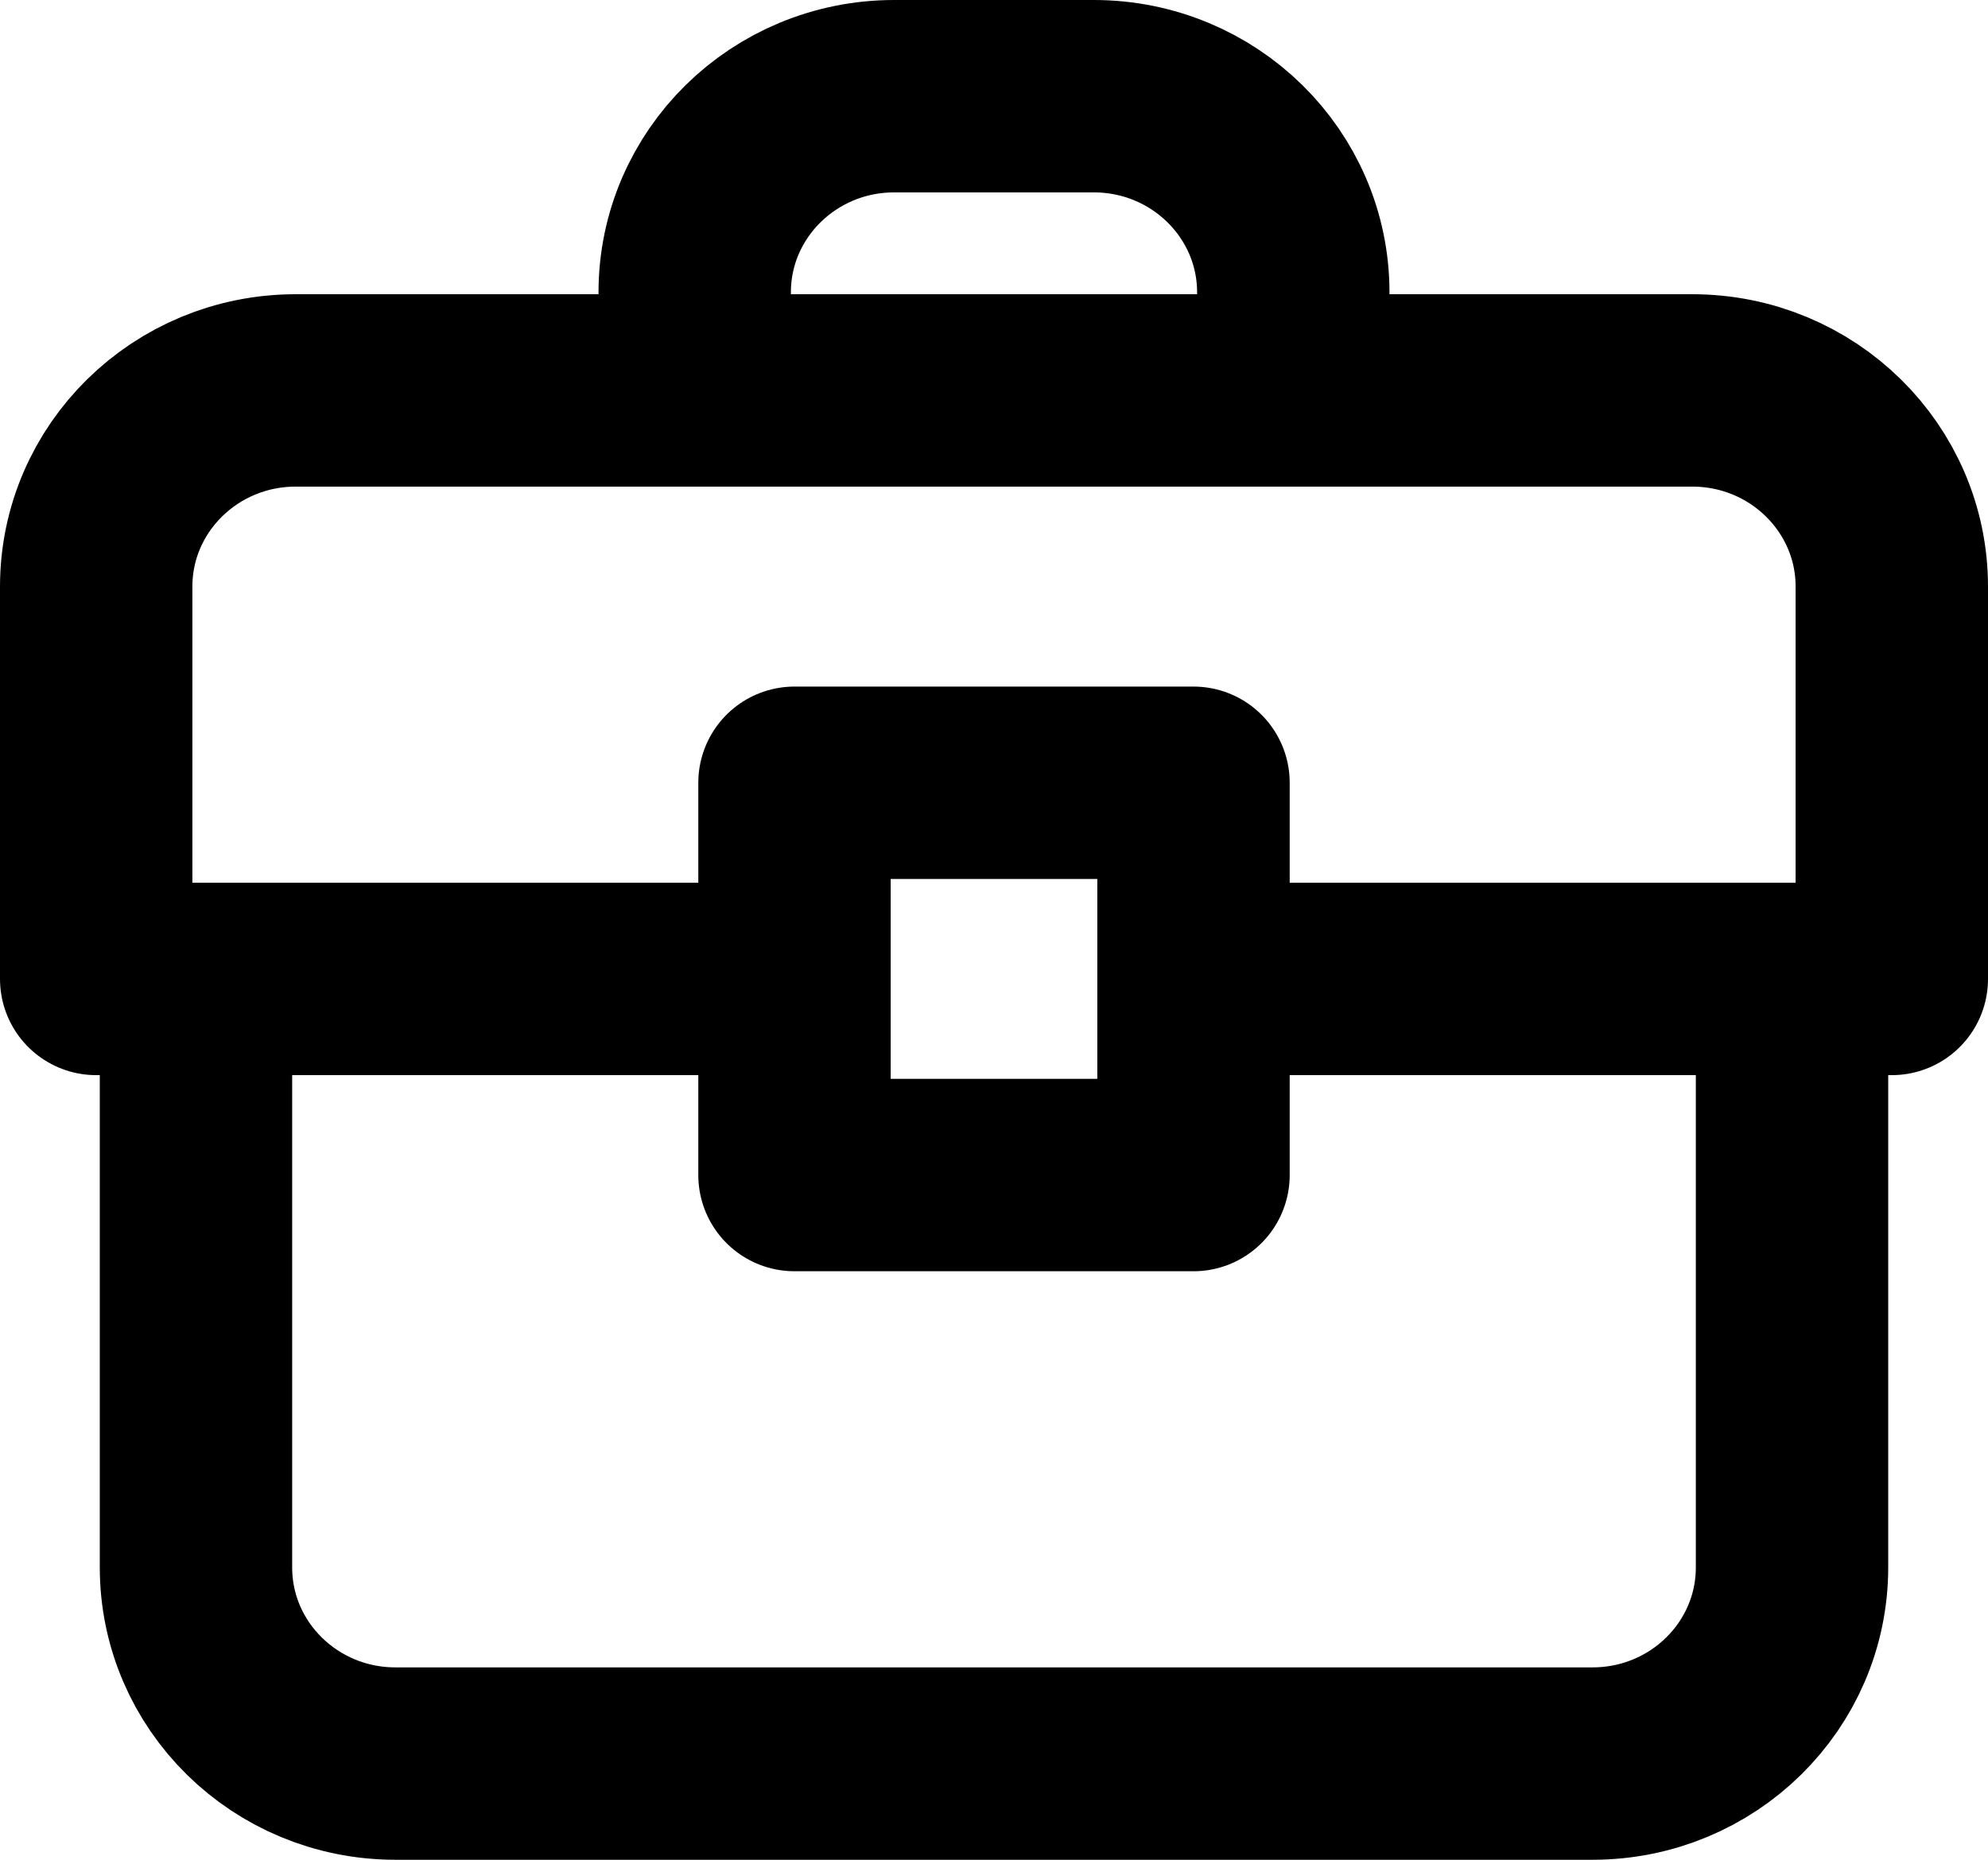
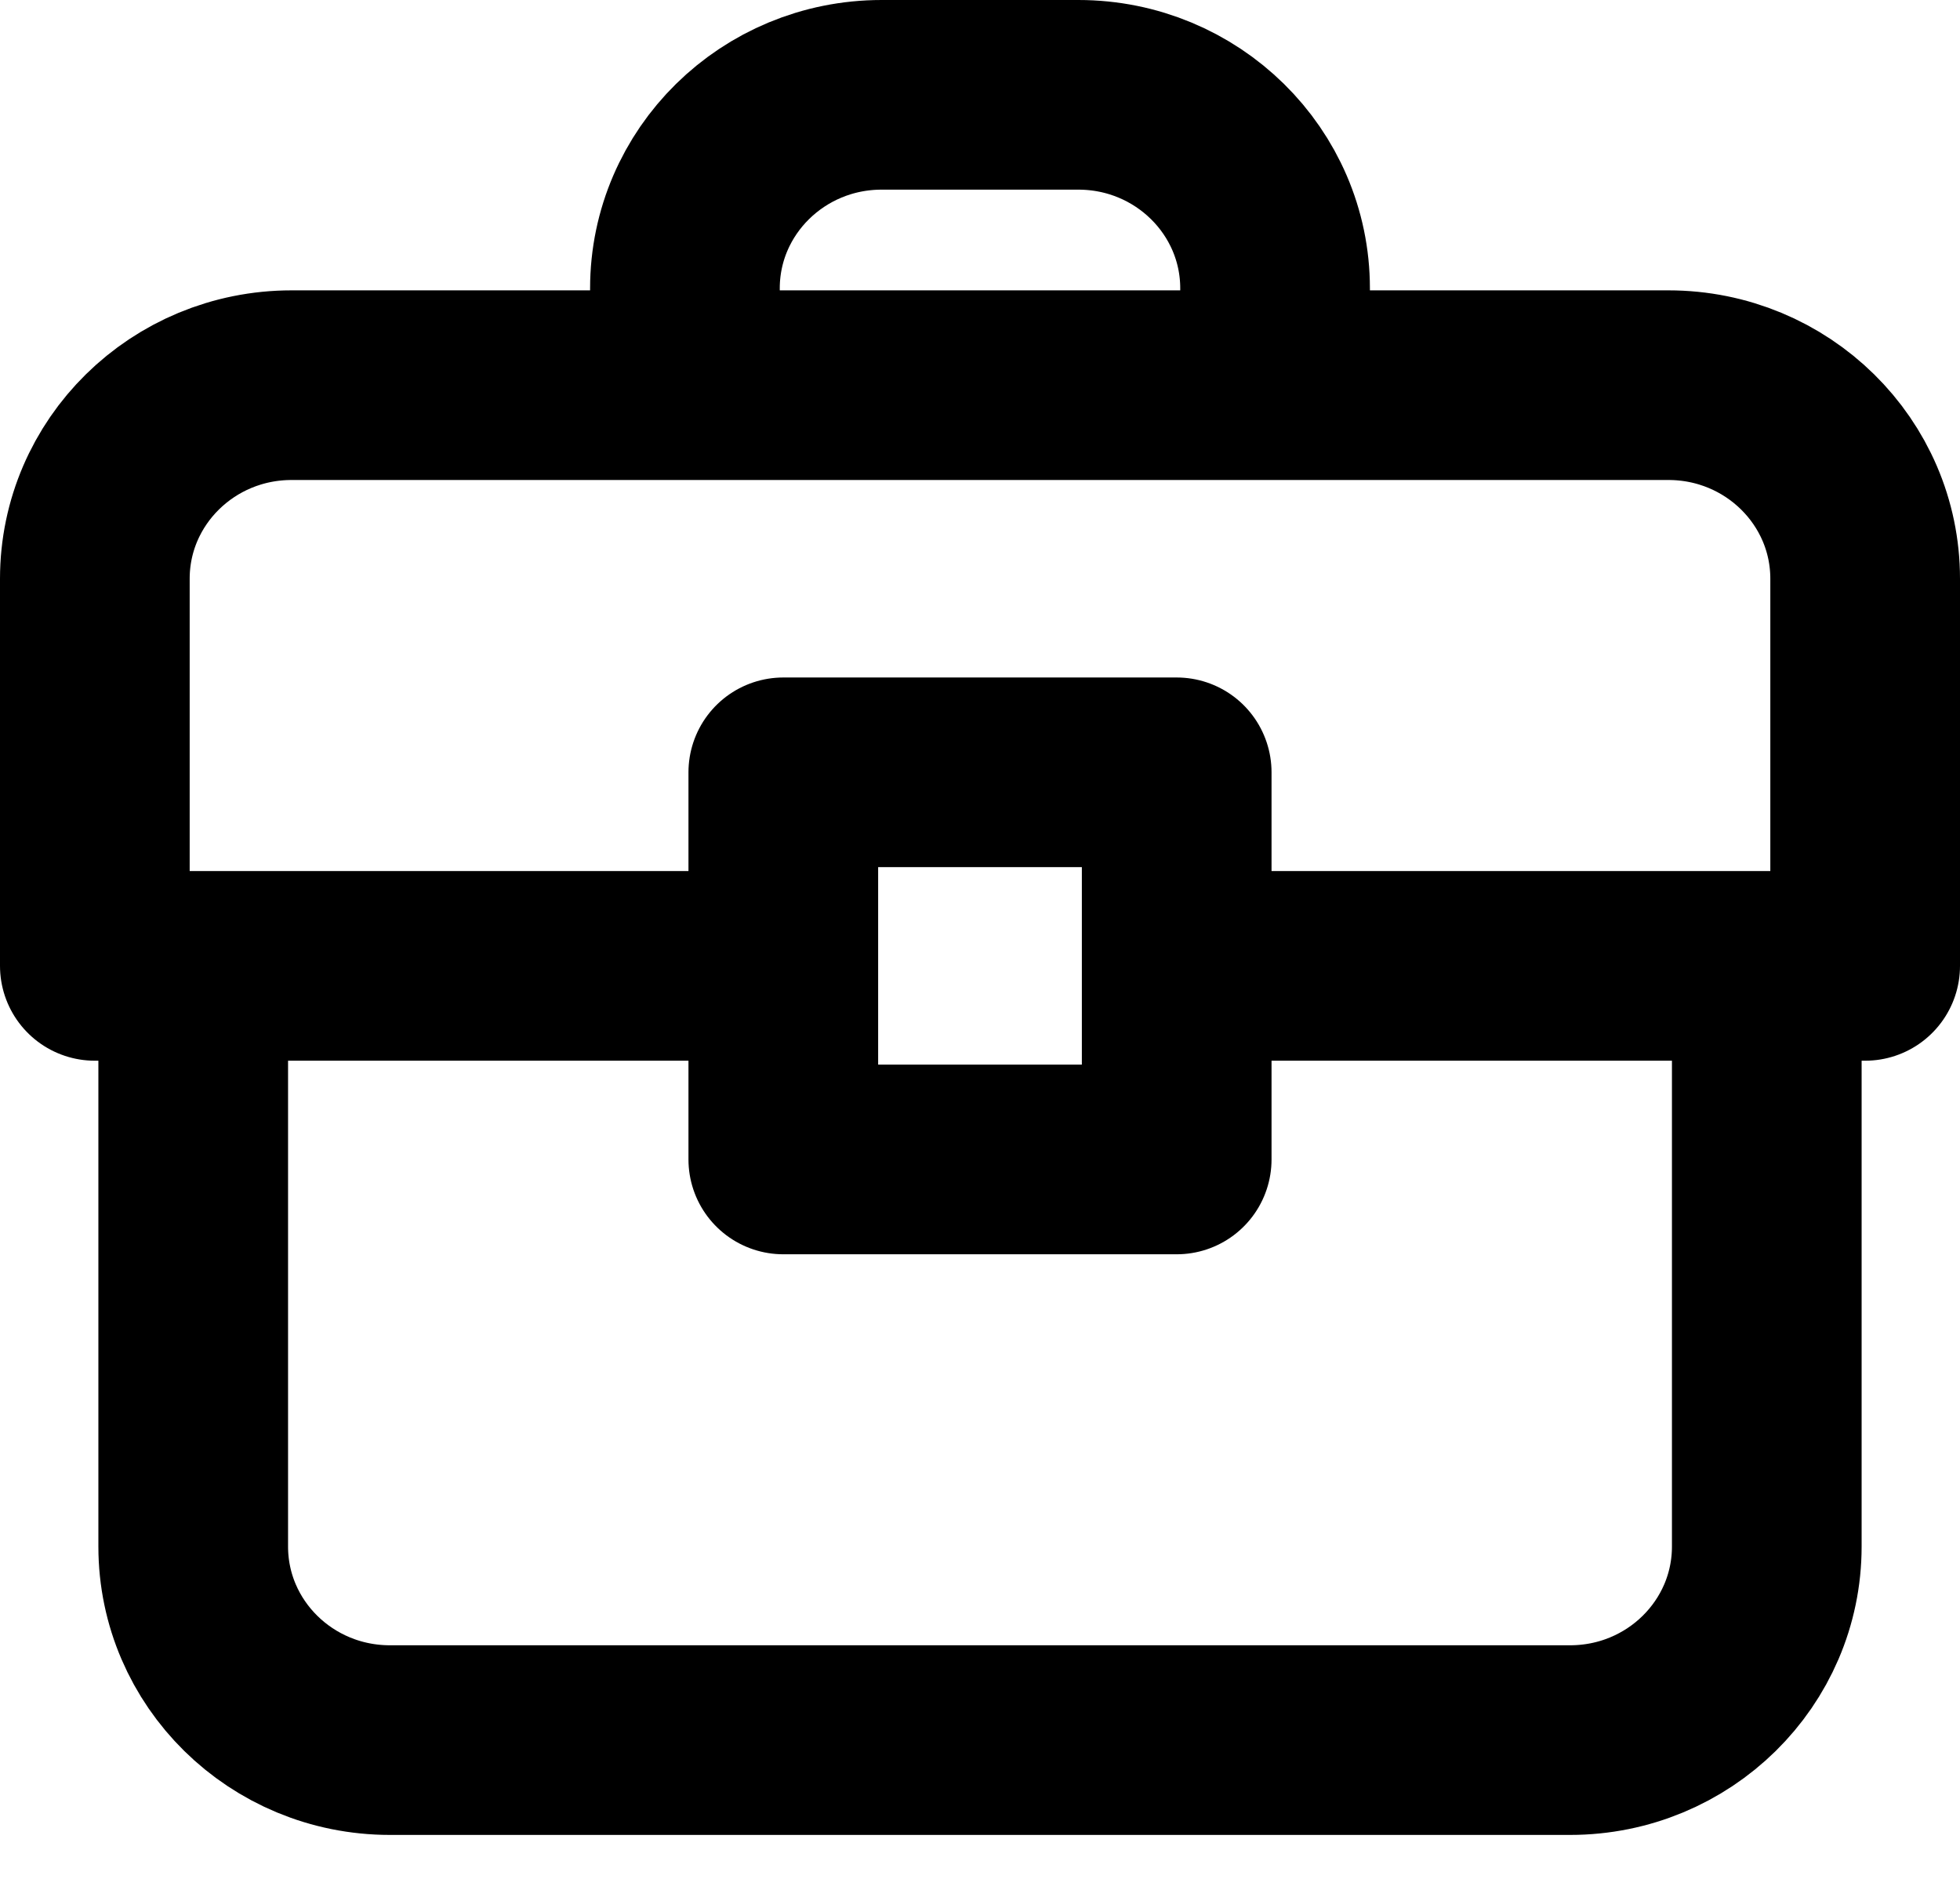
- <svg xmlns="http://www.w3.org/2000/svg" width="31" height="29" viewBox="0 0 31 29" fill="none">
-   <path d="M3.056 15.265H1.5V9.147C1.5 7.458 2.893 6.088 4.611 6.088H10.833M3.056 15.265V24.441C3.056 26.131 4.448 27.5 6.167 27.5H24.833C26.552 27.5 27.944 26.131 27.944 24.441V15.265M3.056 15.265H12.389M10.833 6.088V4.559C10.833 2.869 12.226 1.5 13.944 1.5H17.056C18.774 1.5 20.167 2.869 20.167 4.559V6.088M10.833 6.088H20.167M27.944 15.265H29.5V9.147C29.5 7.458 28.107 6.088 26.389 6.088H20.167M27.944 15.265H18.611M12.389 15.265V12.206H18.611V15.265M12.389 15.265V18.323H18.611V15.265" stroke="black" stroke-width="3" stroke-linecap="round" stroke-linejoin="round" />
+ <svg xmlns="http://www.w3.org/2000/svg" width="31" height="30" viewBox="0 0 31 30" fill="none">
+   <path d="M3.056 15.279H1.5V9.155C1.5 7.464 2.893 6.093 4.611 6.093H10.833M3.056 15.279V24.464C3.056 26.155 4.448 27.526 6.167 27.526H24.833C26.552 27.526 27.944 26.155 27.944 24.464V15.279M3.056 15.279H12.389M10.833 6.093V4.562C10.833 2.871 12.226 1.5 13.944 1.5H17.056C18.774 1.5 20.167 2.871 20.167 4.562V6.093M10.833 6.093H20.167M27.944 15.279H29.5V9.155C29.5 7.464 28.107 6.093 26.389 6.093H20.167M27.944 15.279H18.611M12.389 15.279V12.217H18.611V15.279M12.389 15.279V18.341H18.611V15.279" stroke="black" stroke-width="3" stroke-linecap="round" stroke-linejoin="round" />
</svg>
